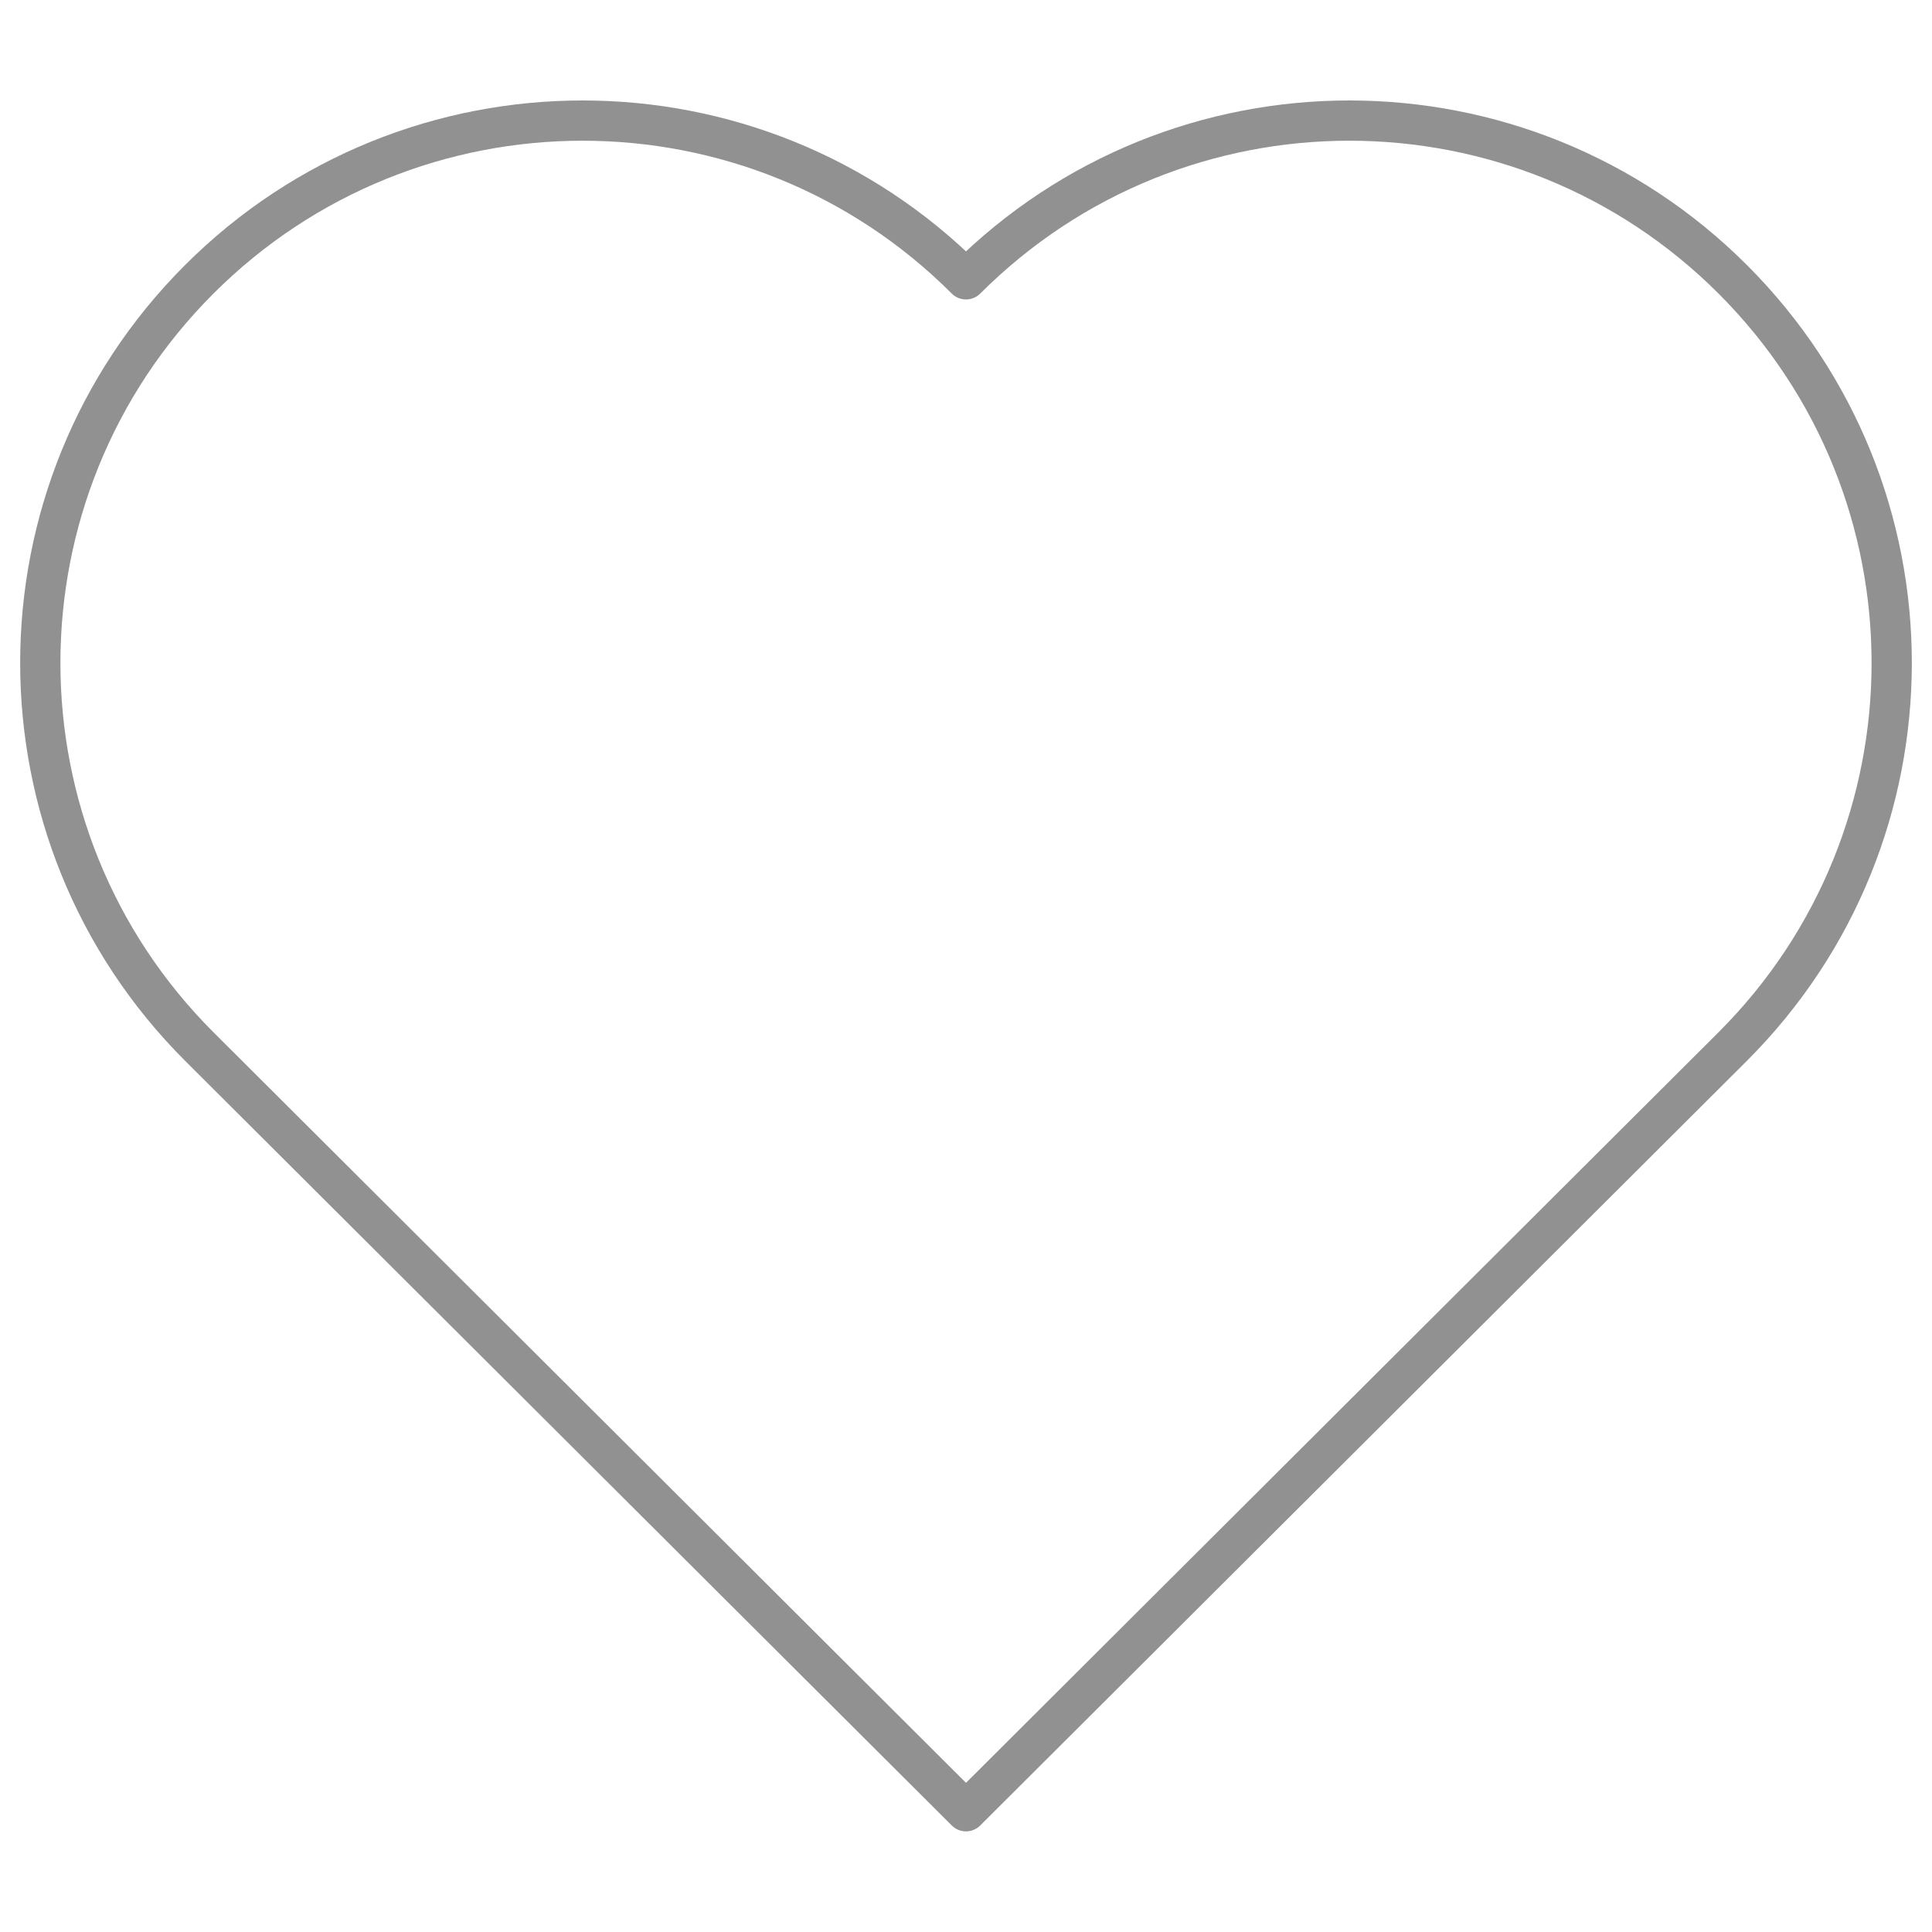
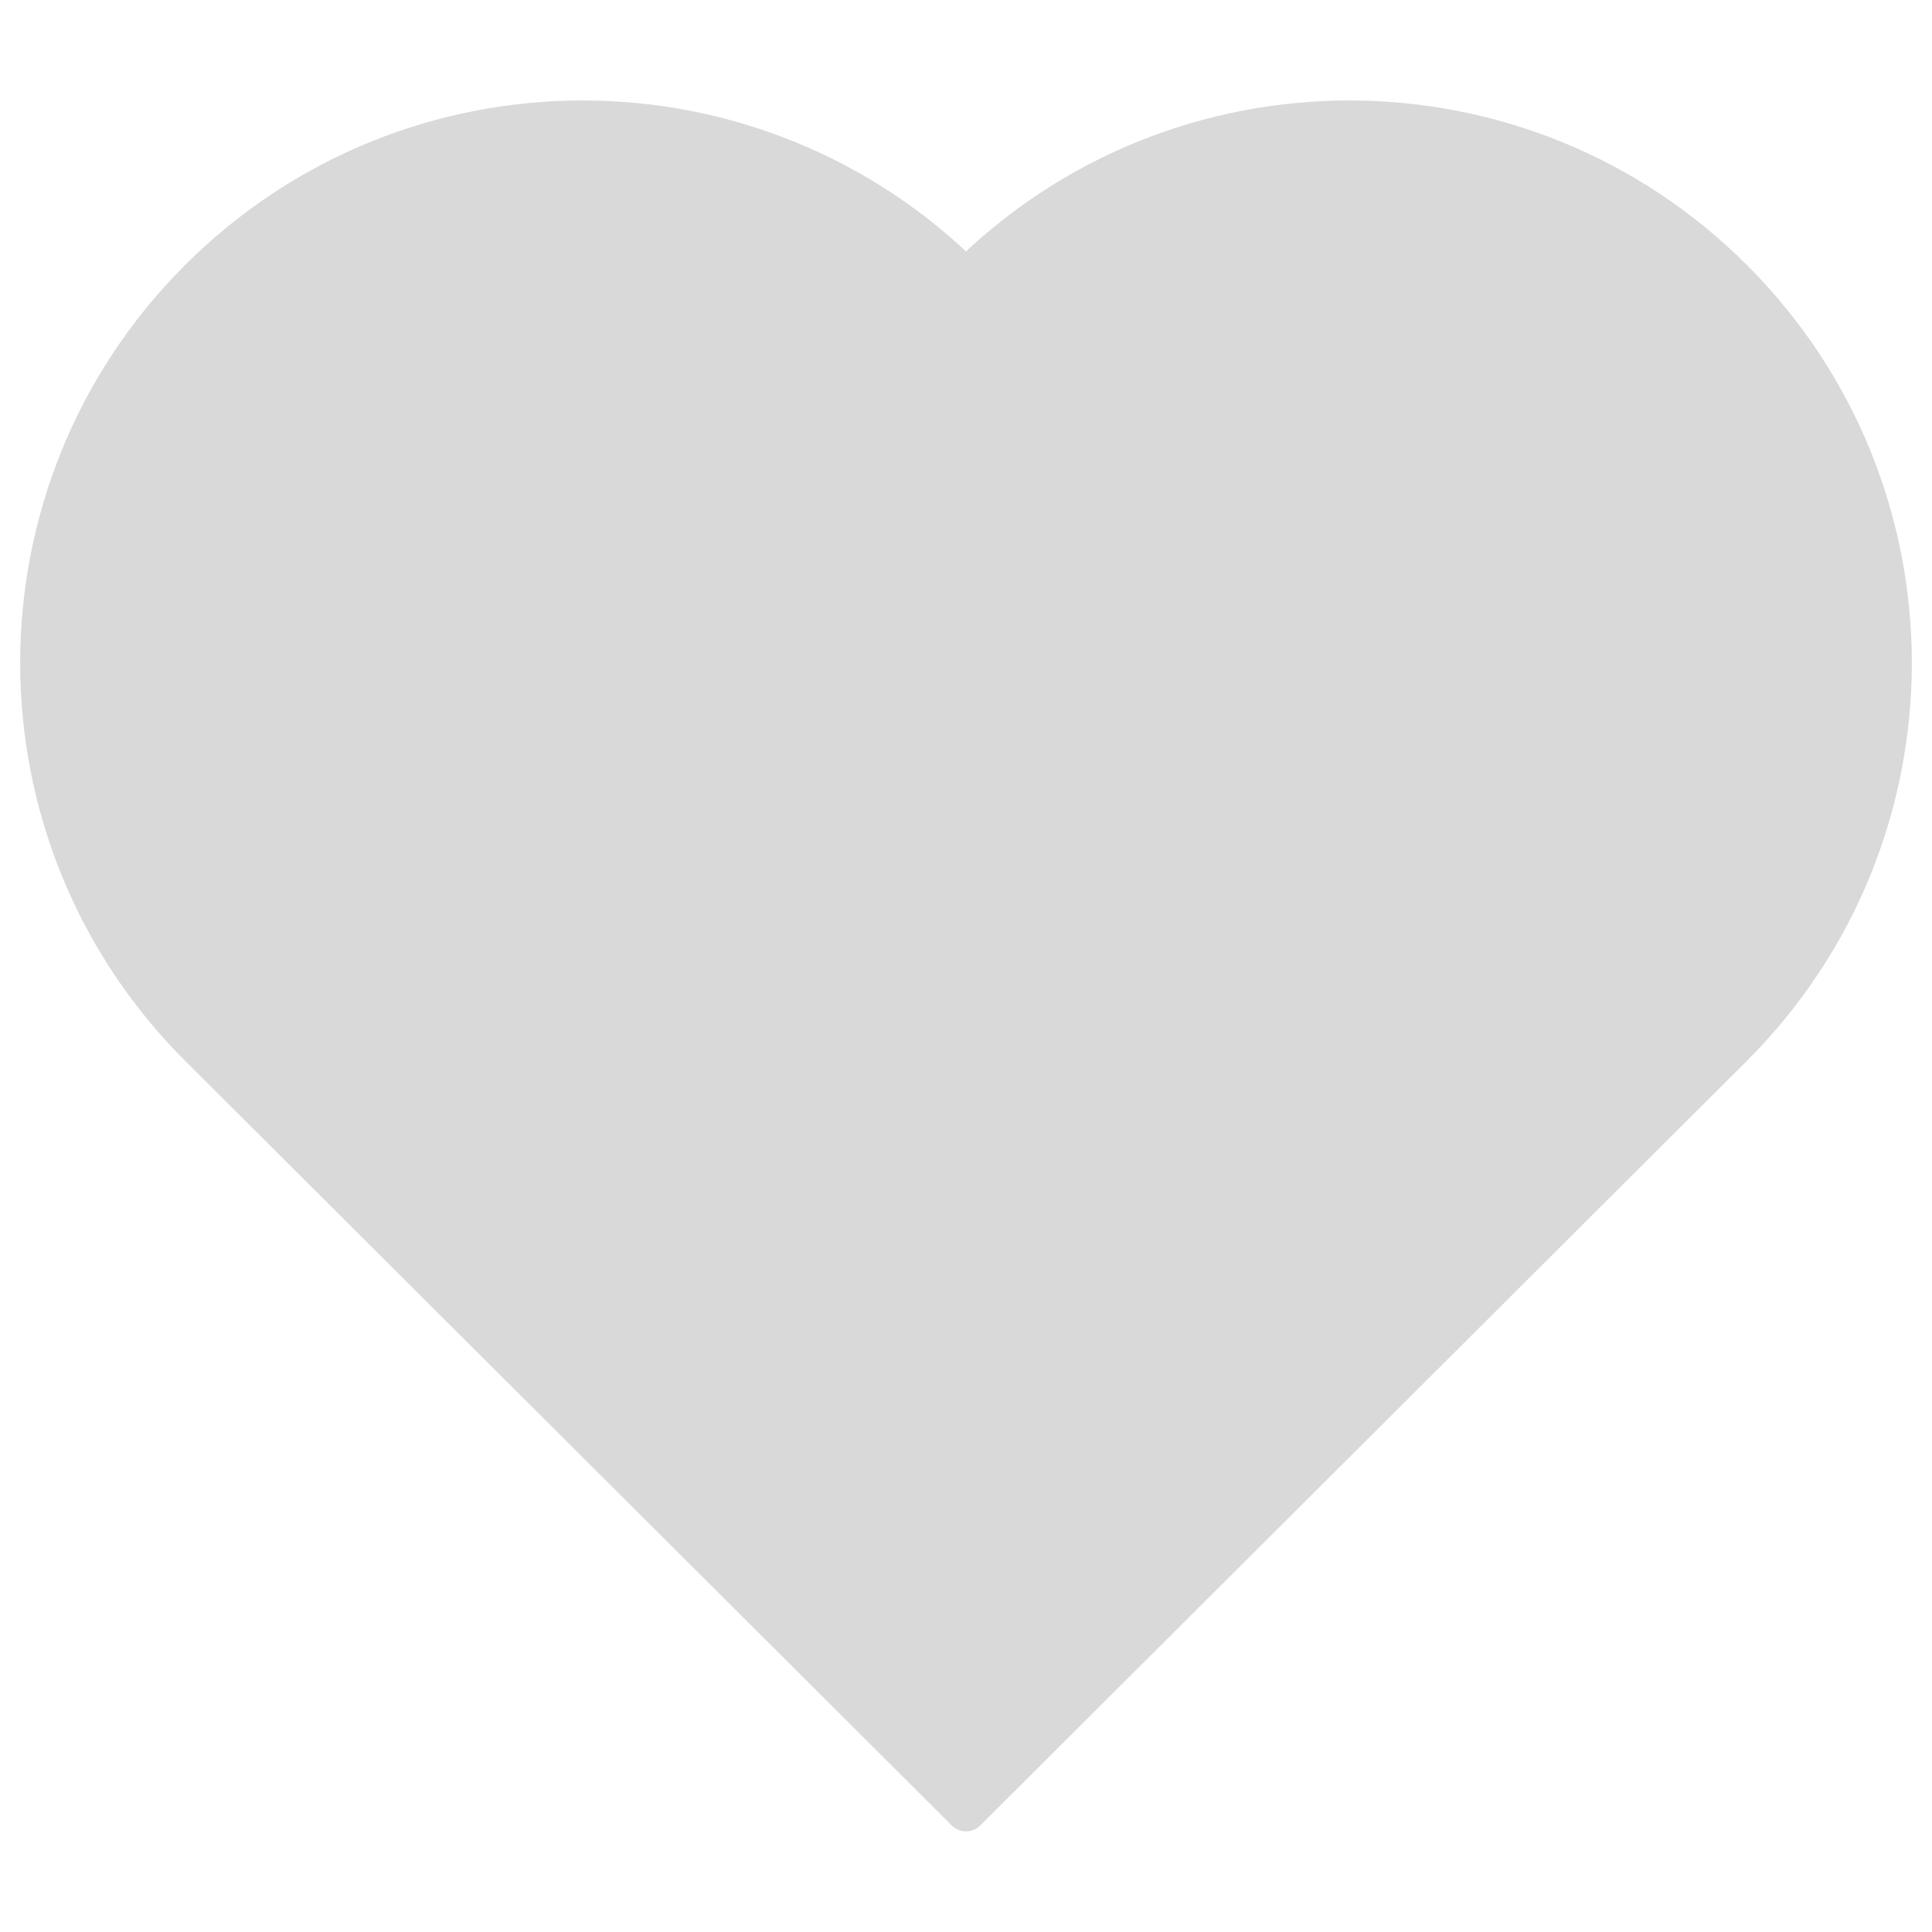
<svg xmlns="http://www.w3.org/2000/svg" data-name="Layer 1" id="Layer_1" viewBox="0 0 48 48">
  <defs>
-     <style>.cls-1{fill:none;stroke:#919191;stroke-linecap:round;stroke-linejoin:round;stroke-width:1px;}</style>
+     <style>.cls-1{fill:#d9d9d9;stroke:#d9d9d9;stroke-linecap:round;stroke-linejoin:round;stroke-width:1px;}</style>
  </defs>
  <path class="cls-1" d="M4.95,26A13.46,13.46,0,0,1,24,6.94,13.46,13.46,0,0,1,43.05,26L24,45Z" />
</svg>
